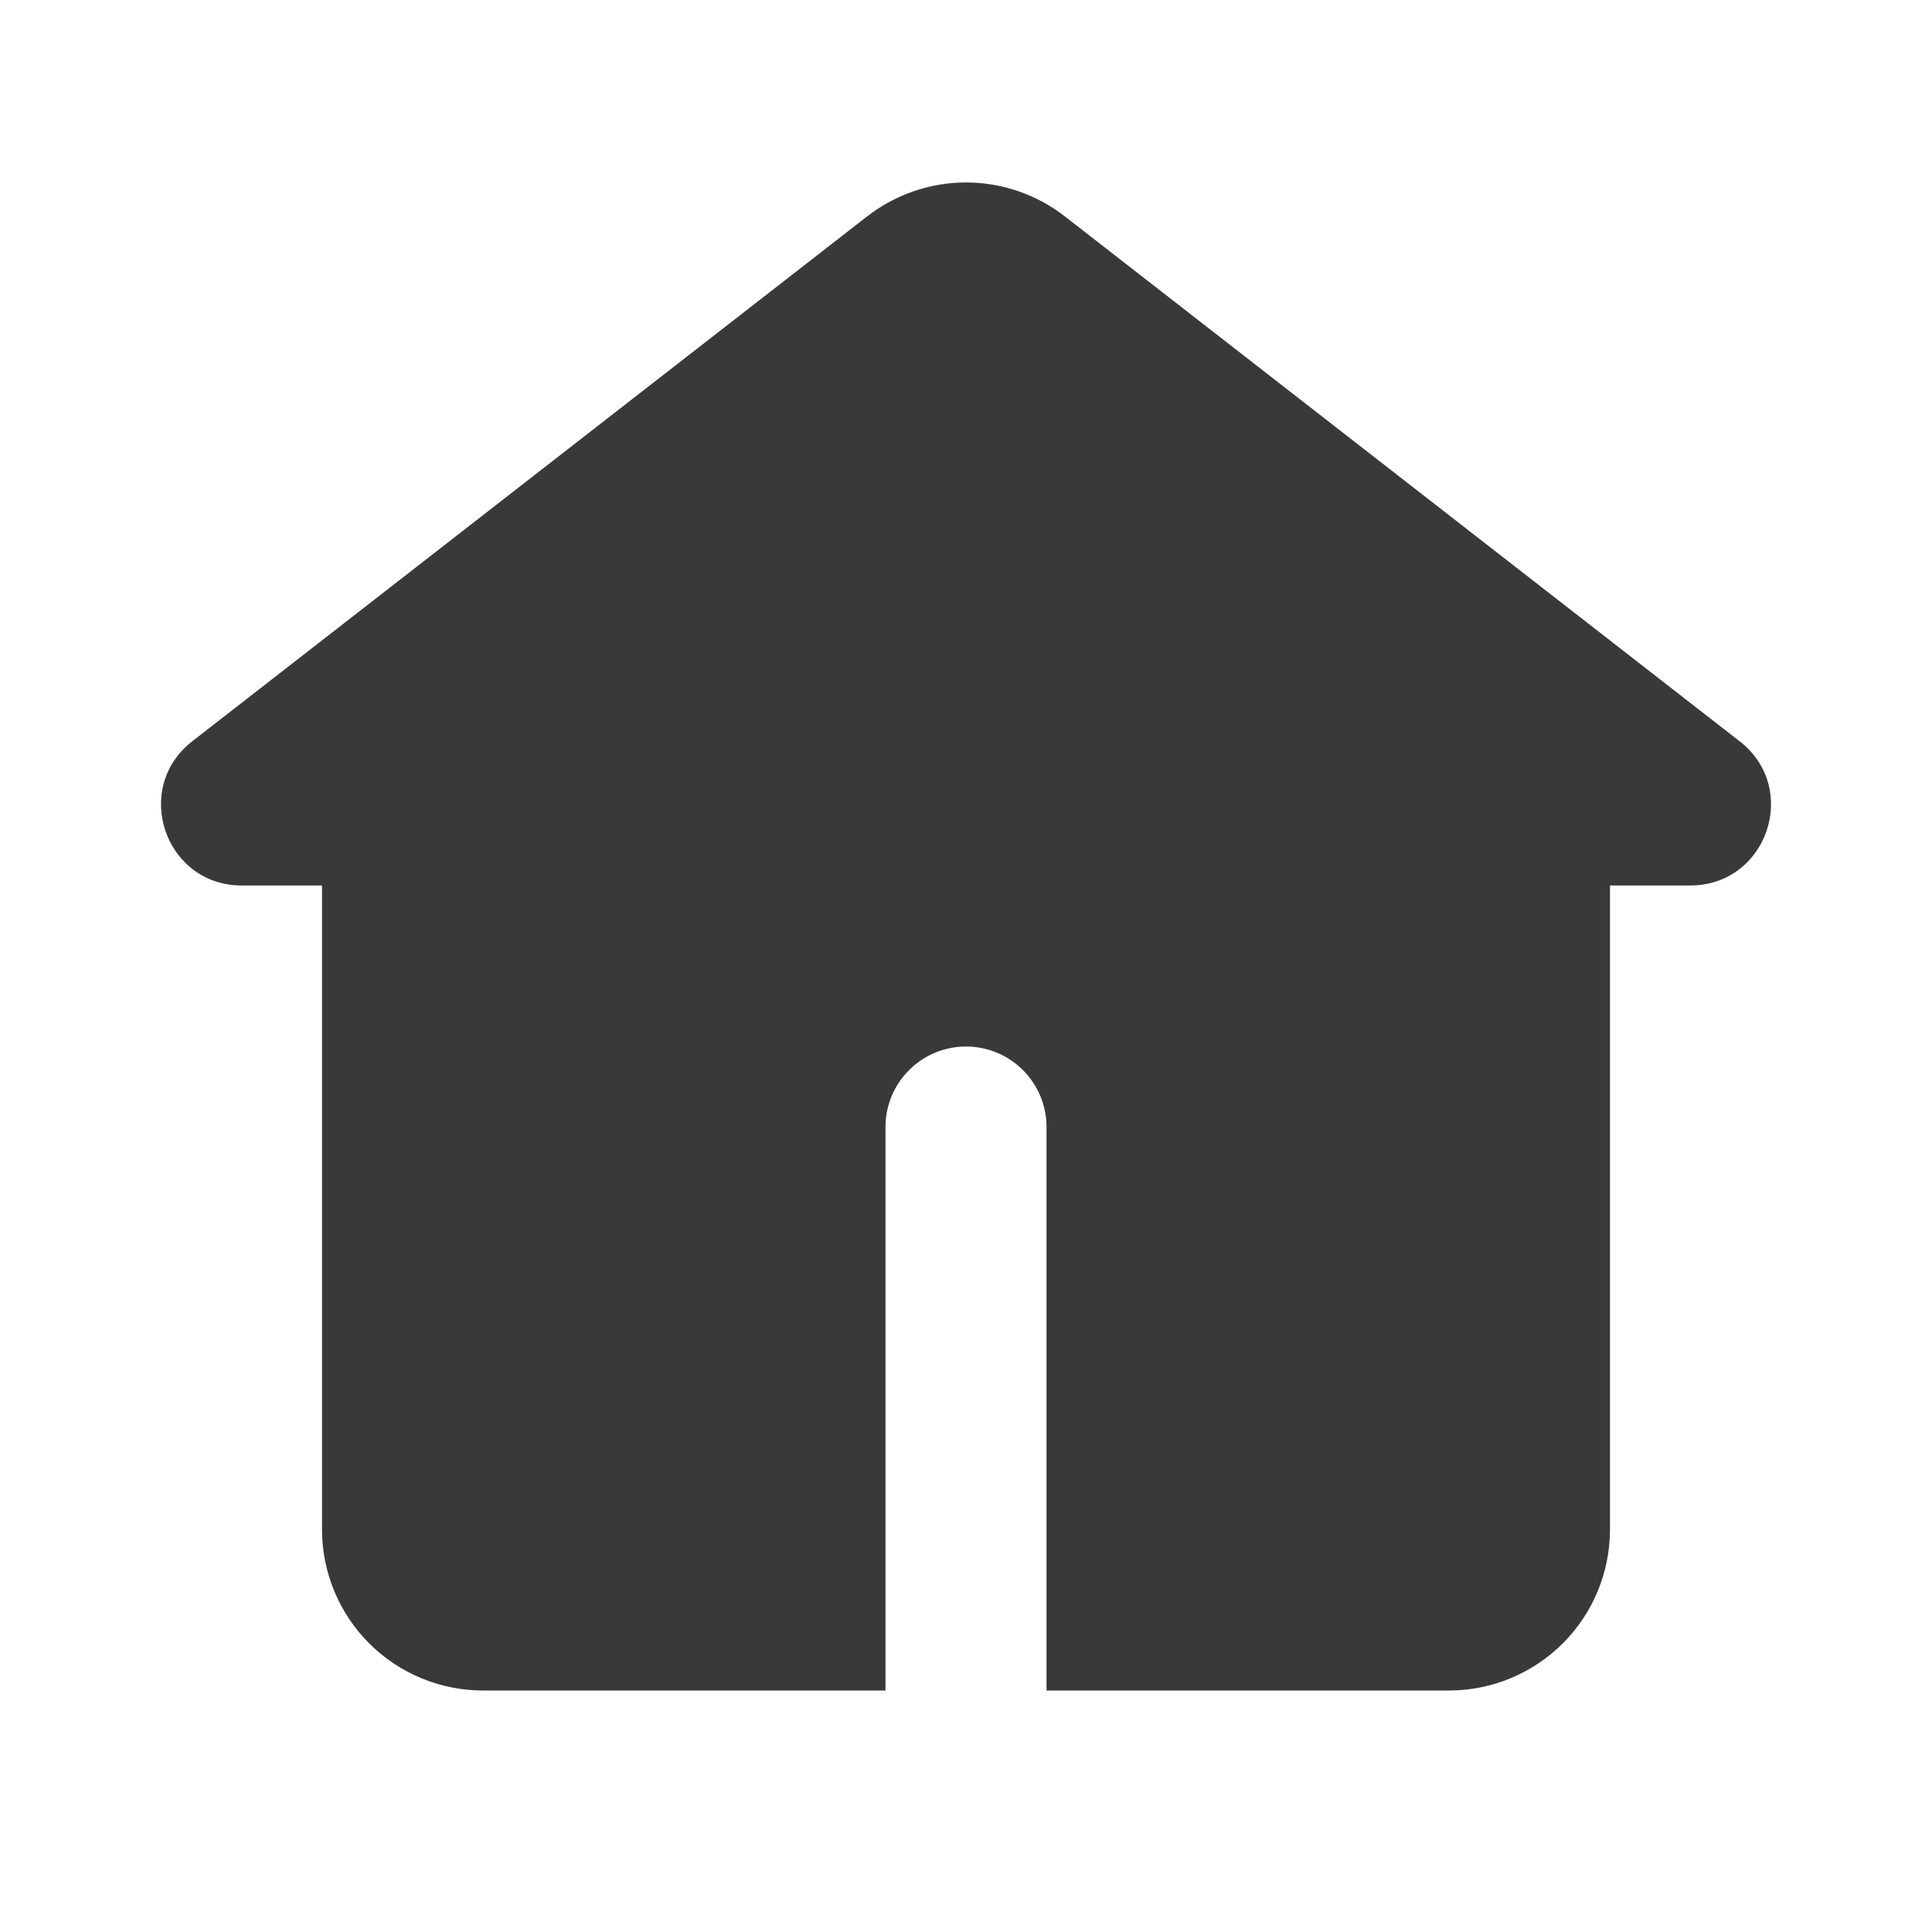
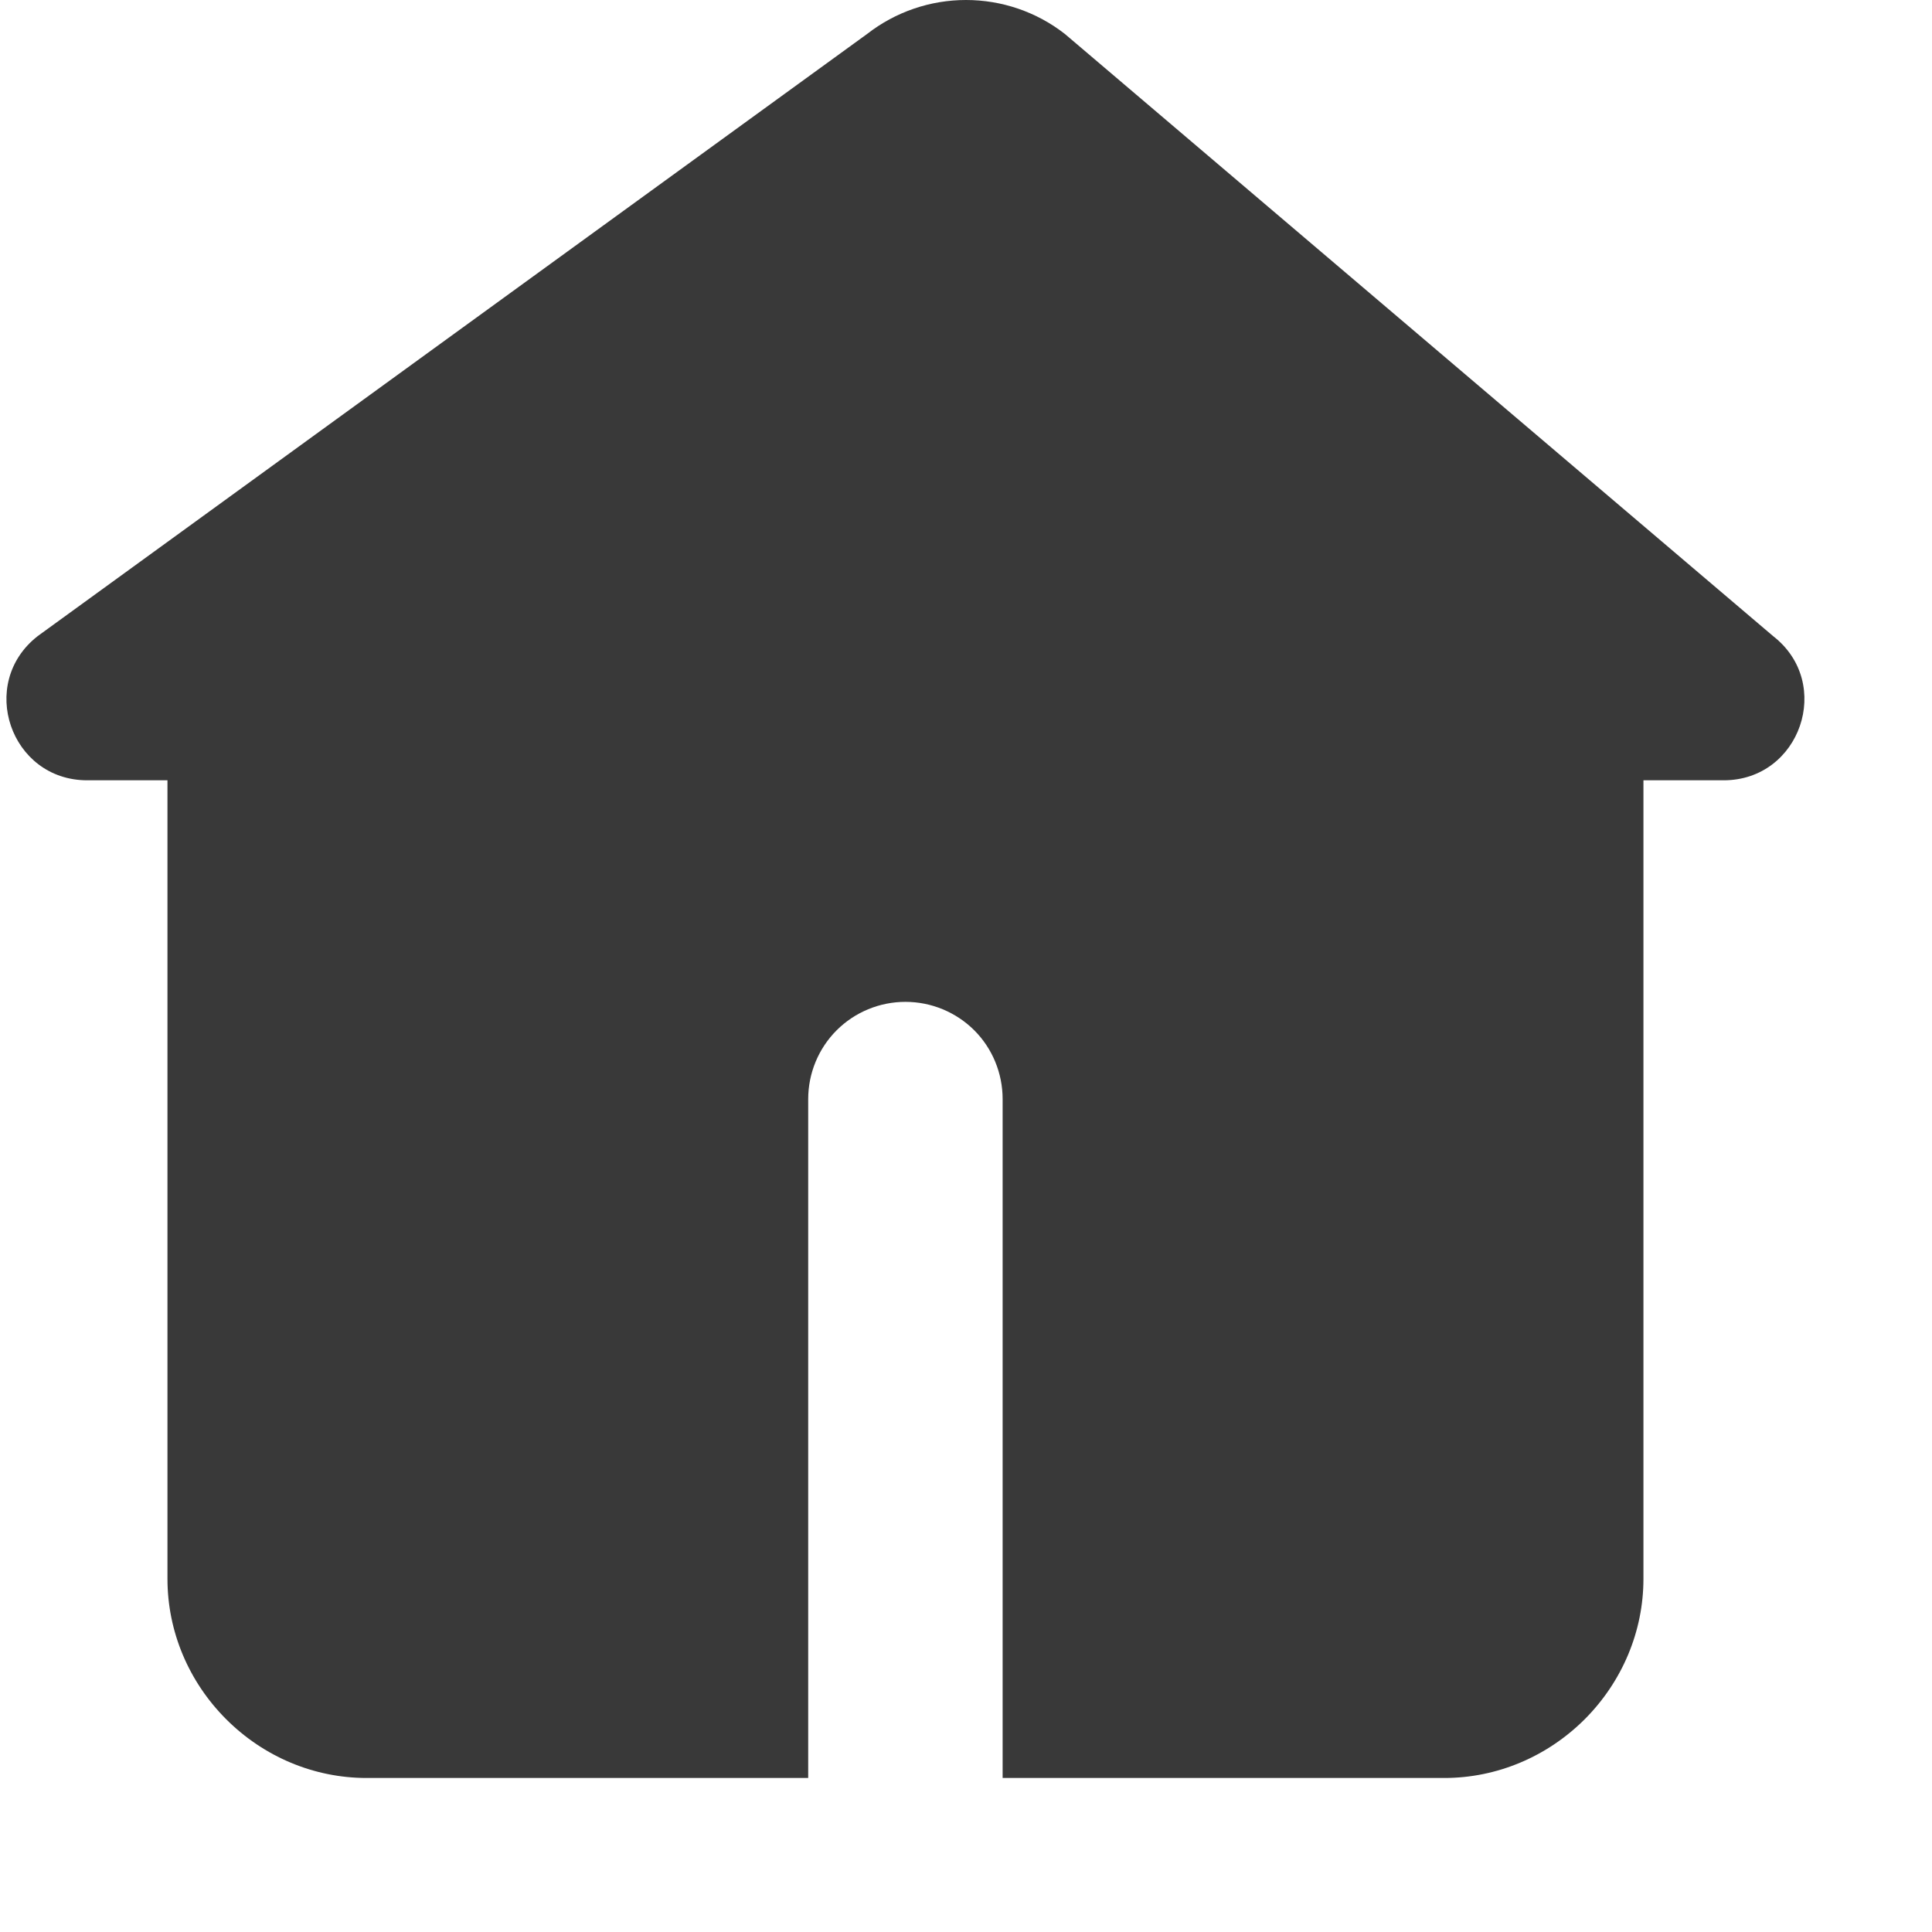
<svg xmlns="http://www.w3.org/2000/svg" width="25" height="25" viewBox="0 0 25 25" fill="none">
-   <path fill-rule="evenodd" clip-rule="evenodd" d="M13.779 2.8C13.414 2.516 12.963 2.361 12.5 2.361C12.037 2.361 11.587 2.516 11.221 2.8L2.488 9.592C1.704 10.203 2.135 11.458 3.128 11.458H4.167V19.792C4.167 20.344 4.386 20.874 4.777 21.265C5.168 21.655 5.697 21.875 6.25 21.875H11.458V14.583C11.458 14.307 11.568 14.042 11.764 13.847C11.959 13.651 12.224 13.542 12.5 13.542C12.776 13.542 13.041 13.651 13.237 13.847C13.432 14.042 13.542 14.307 13.542 14.583V21.875H18.75C19.303 21.875 19.832 21.655 20.223 21.265C20.614 20.874 20.833 20.344 20.833 19.792V11.458H21.872C22.864 11.458 23.297 10.203 22.512 9.593L13.779 2.8Z" fill="#393939" />
+   <path fill-rule="evenodd" clip-rule="evenodd" d="M13.779 0.439C13.414 0.154 12.963 0 12.5 0C12.037 0 11.587 0.154 11.221 0.439L0.488 8.231C-0.296 8.842 0.135 10.097 1.128 10.097H2.167V20.431C2.167 21.109 2.44 21.76 2.927 22.247C3.413 22.733 4.064 23.007 4.743 23.007H10.458V14.222C10.458 13.888 10.591 13.567 10.826 13.332C11.061 13.097 11.382 12.964 11.716 12.964C12.051 12.964 12.371 13.097 12.607 13.332C12.842 13.567 12.974 13.888 12.974 14.222V23.007H18.69C19.368 23.007 20.019 22.733 20.506 22.247C20.992 21.76 21.266 21.109 21.266 20.431V10.097H22.304C23.296 10.097 23.729 8.842 22.945 8.232L13.779 0.439Z" fill="#393939" />
</svg>
